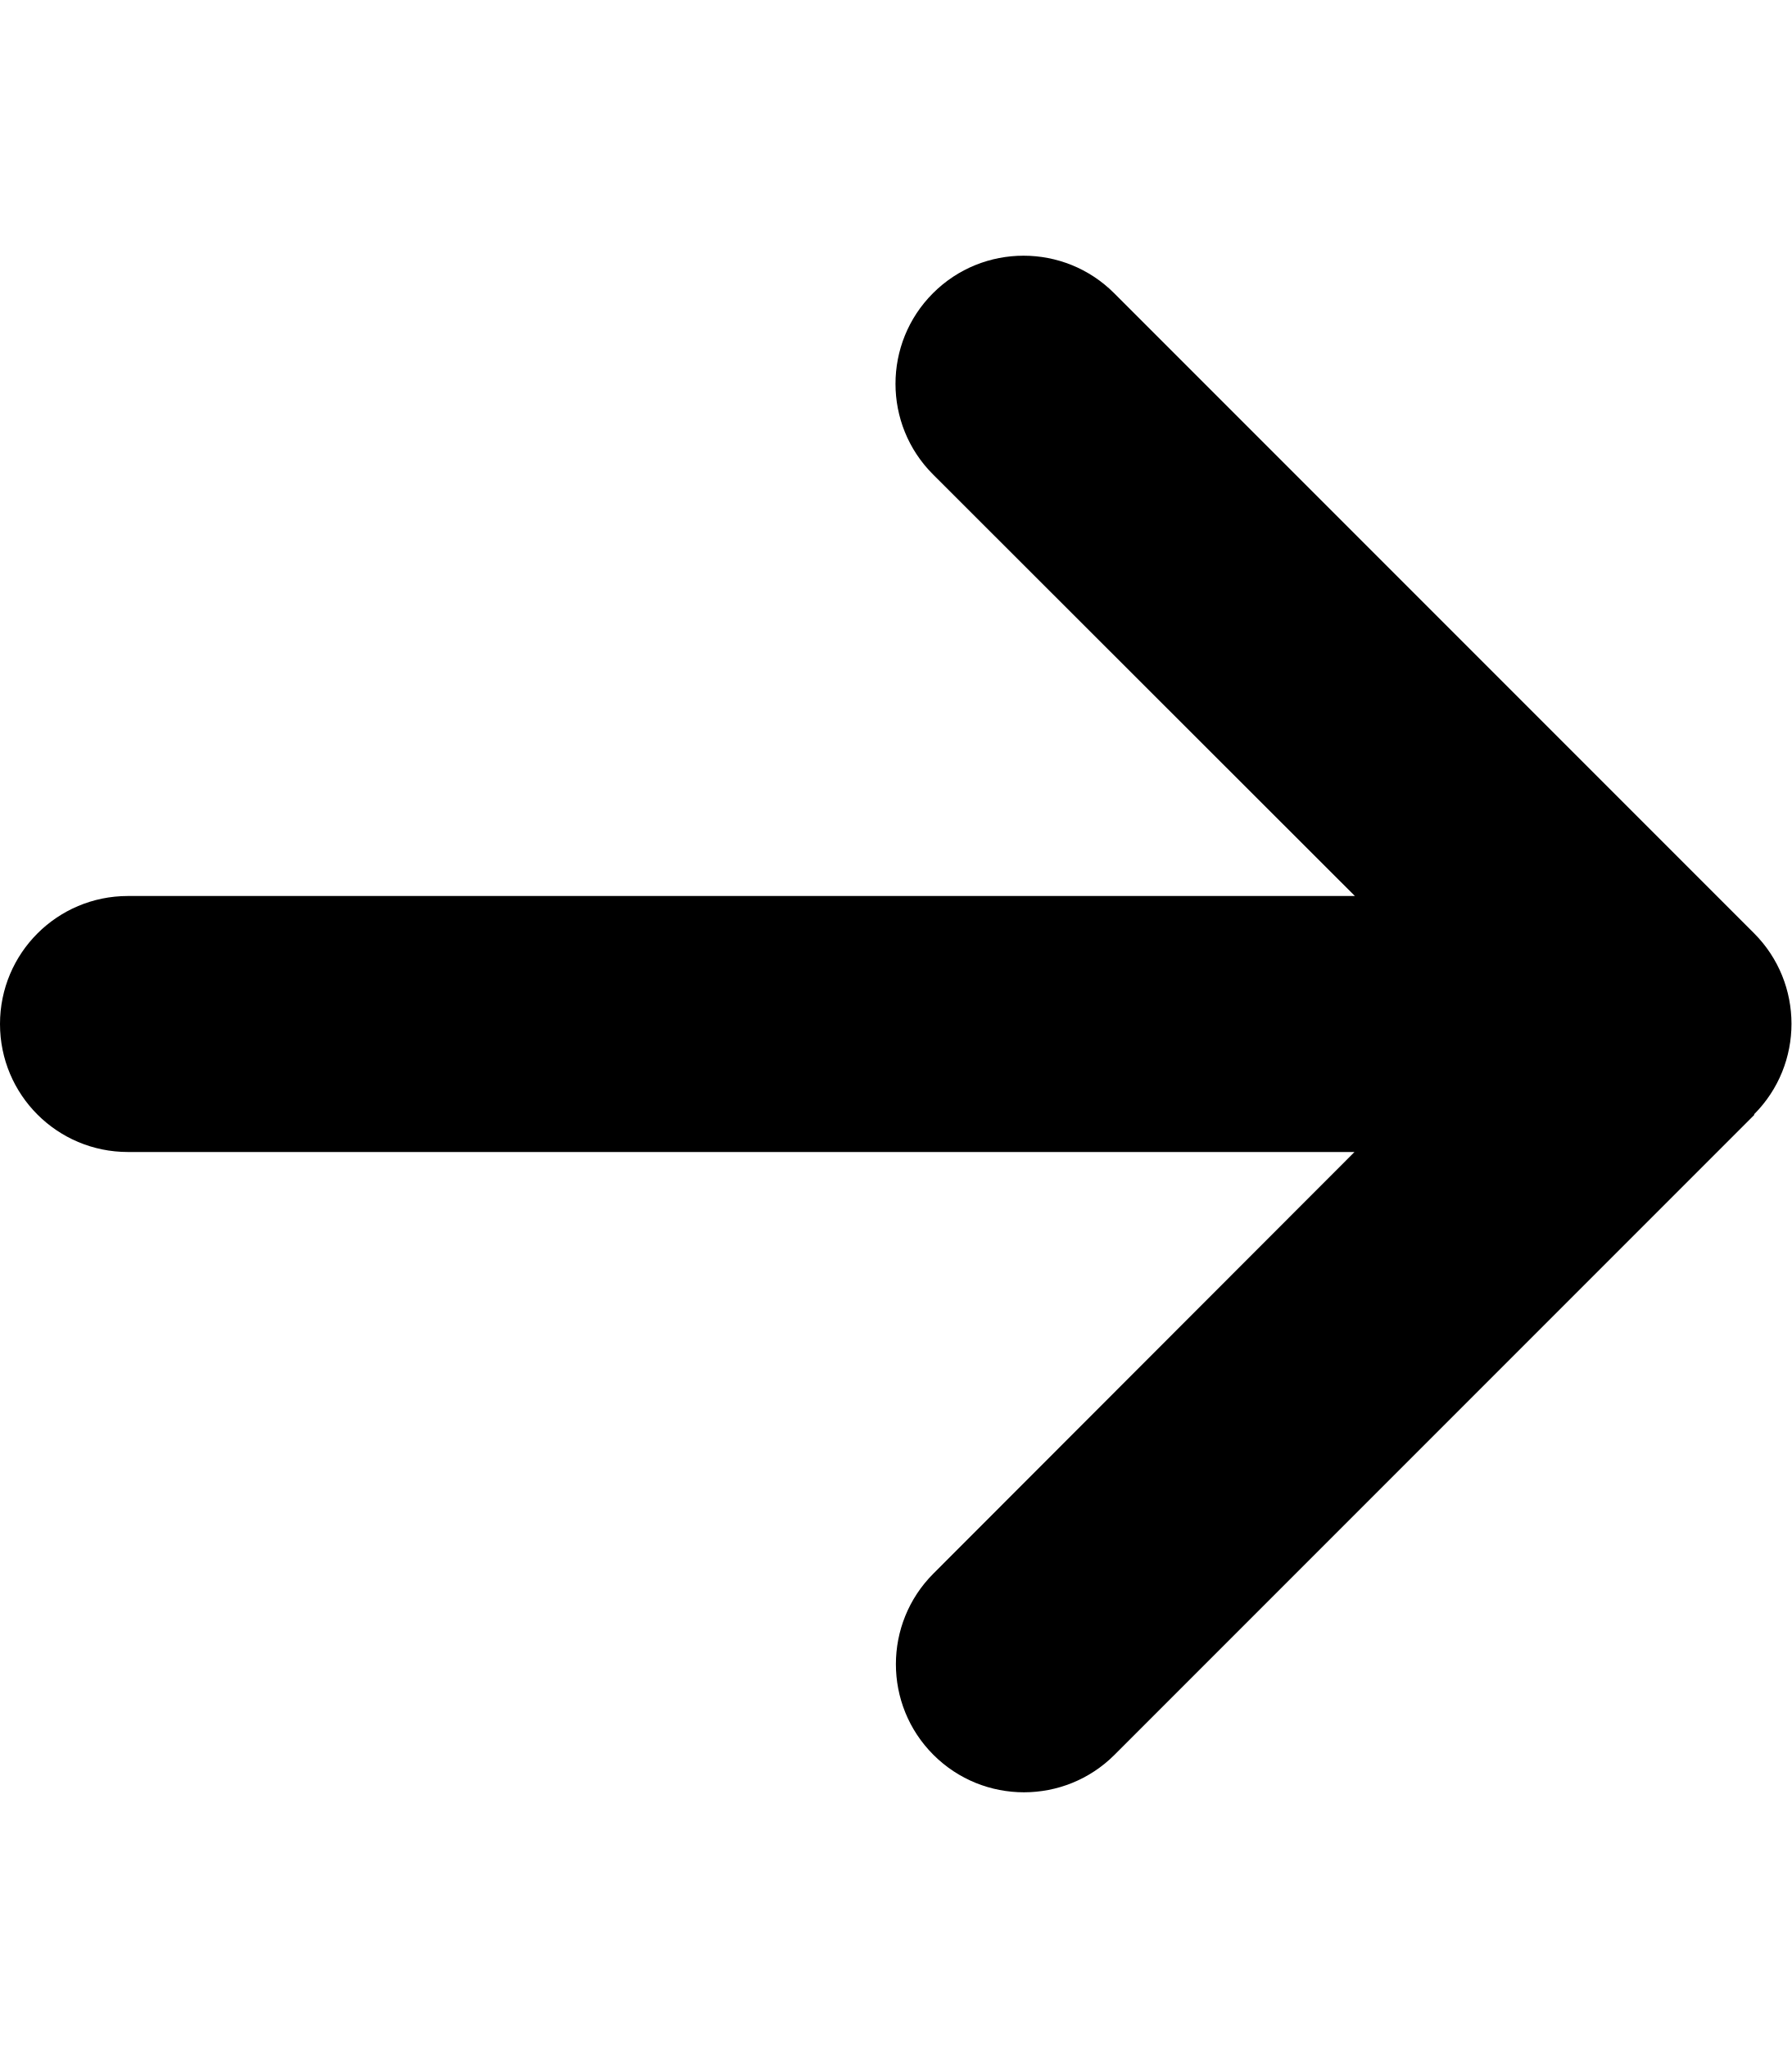
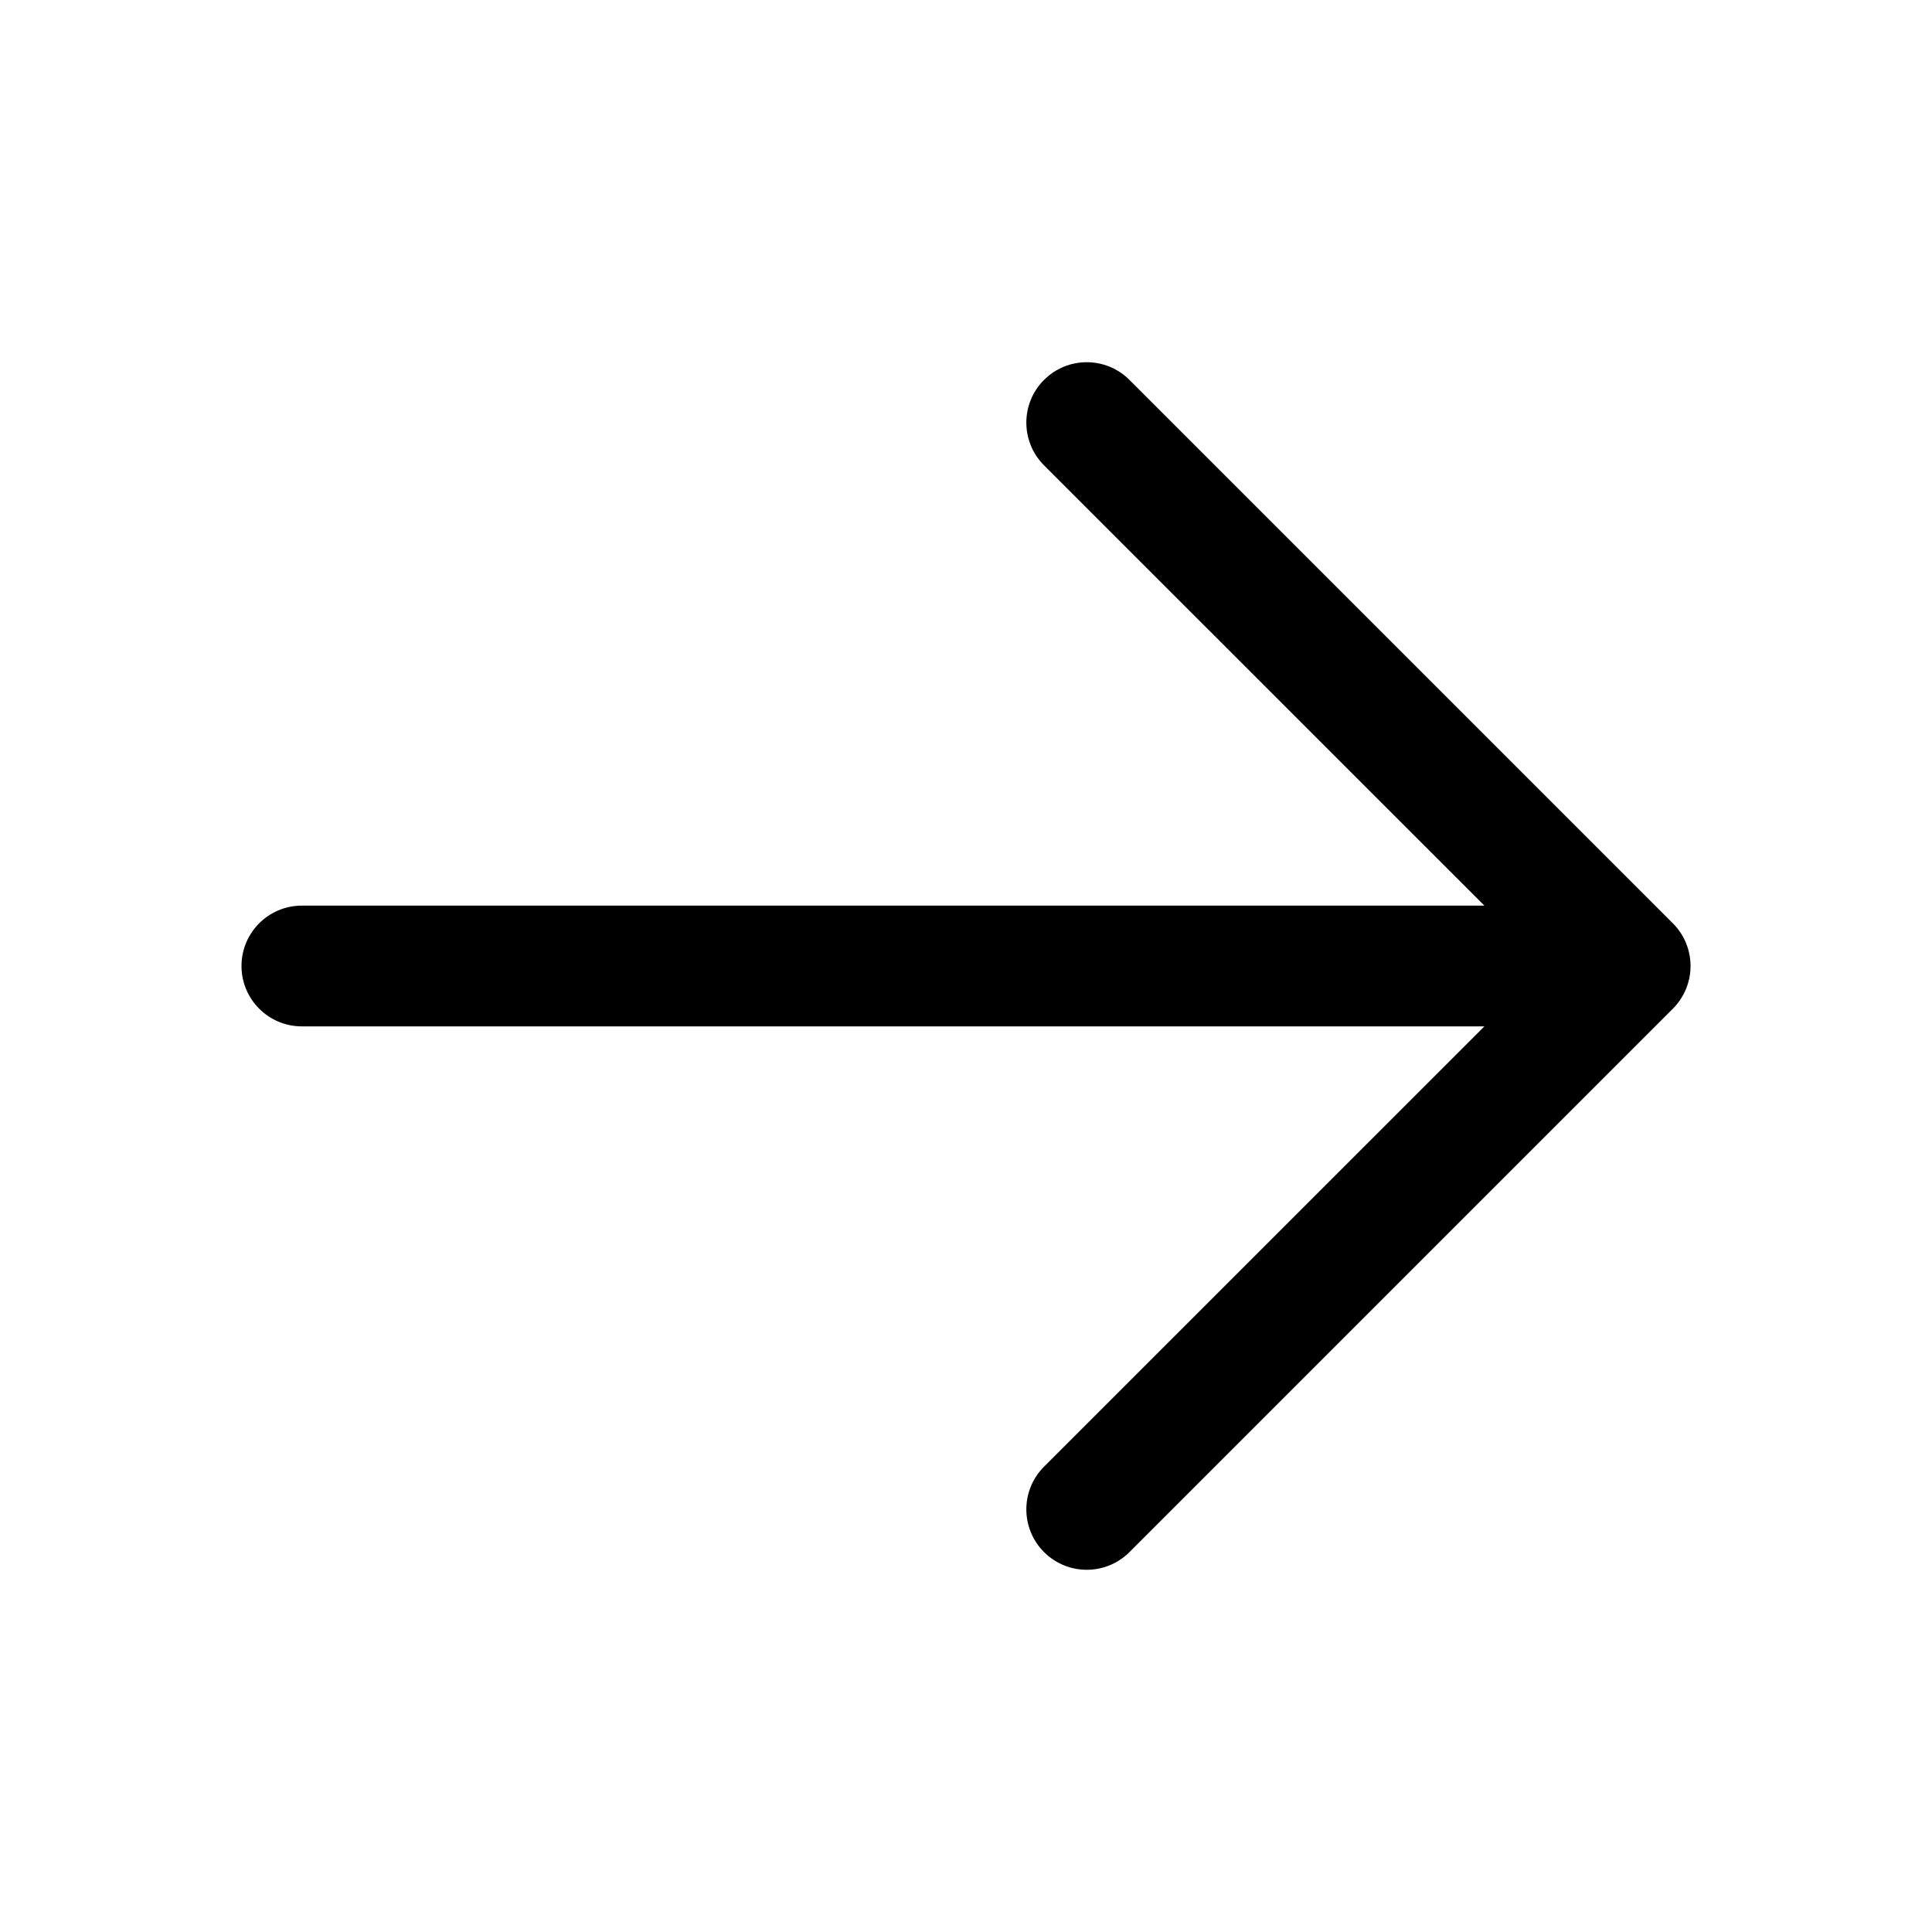
- <svg xmlns="http://www.w3.org/2000/svg" viewBox="0 0 448 512">
-   <path d="M438.6 278.6c12.5-12.5 12.5-32.8 0-45.3l-160-160c-12.5-12.5-32.8-12.5-45.3 0s-12.5 32.8 0 45.3L338.8 224 32 224c-17.7 0-32 14.3-32 32s14.3 32 32 32l306.7 0L233.4 393.4c-12.5 12.5-12.5 32.8 0 45.3s32.8 12.5 45.3 0l160-160z" />
+ <svg xmlns="http://www.w3.org/2000/svg" viewBox="0 0 256 256" fill="currentColor">
+   <path d="M221.66,133.66l-72,72a8,8,0,0,1-11.32-11.32L196.69,136H40a8,8,0,0,1,0-16H196.69L138.34,61.66a8,8,0,0,1,11.32-11.32l72,72A8,8,0,0,1,221.66,133.66Z" />
</svg>
